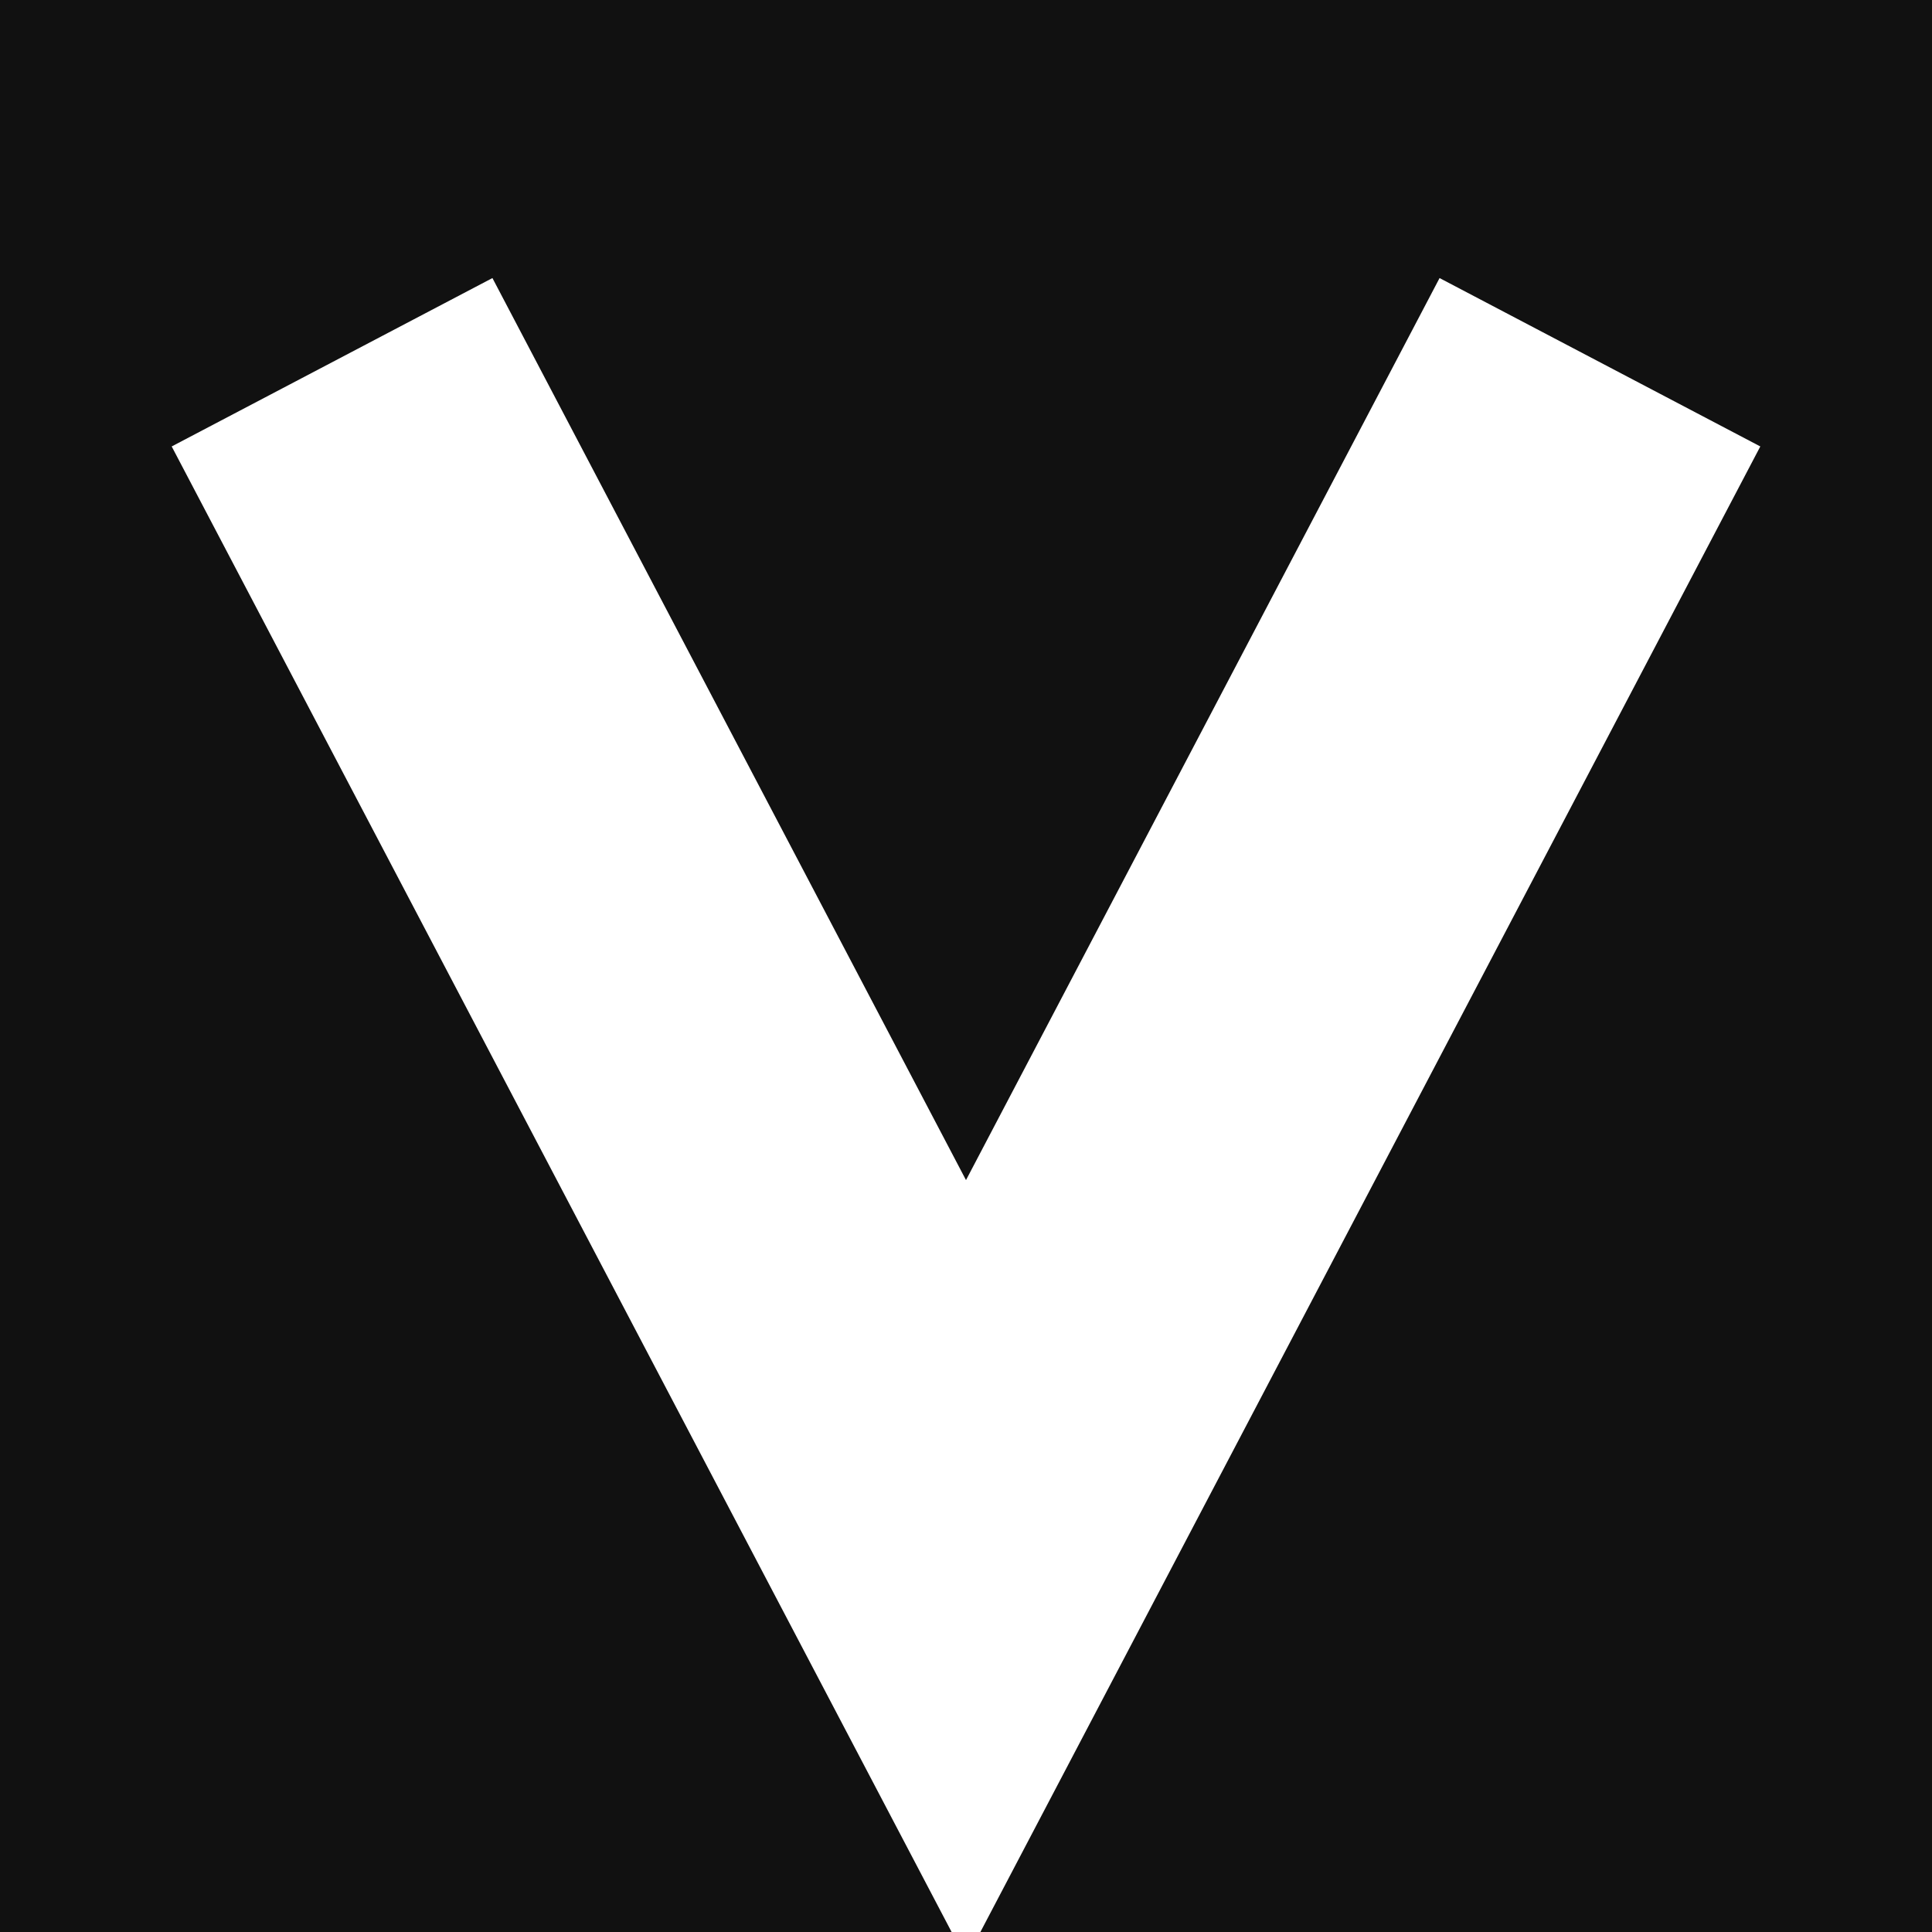
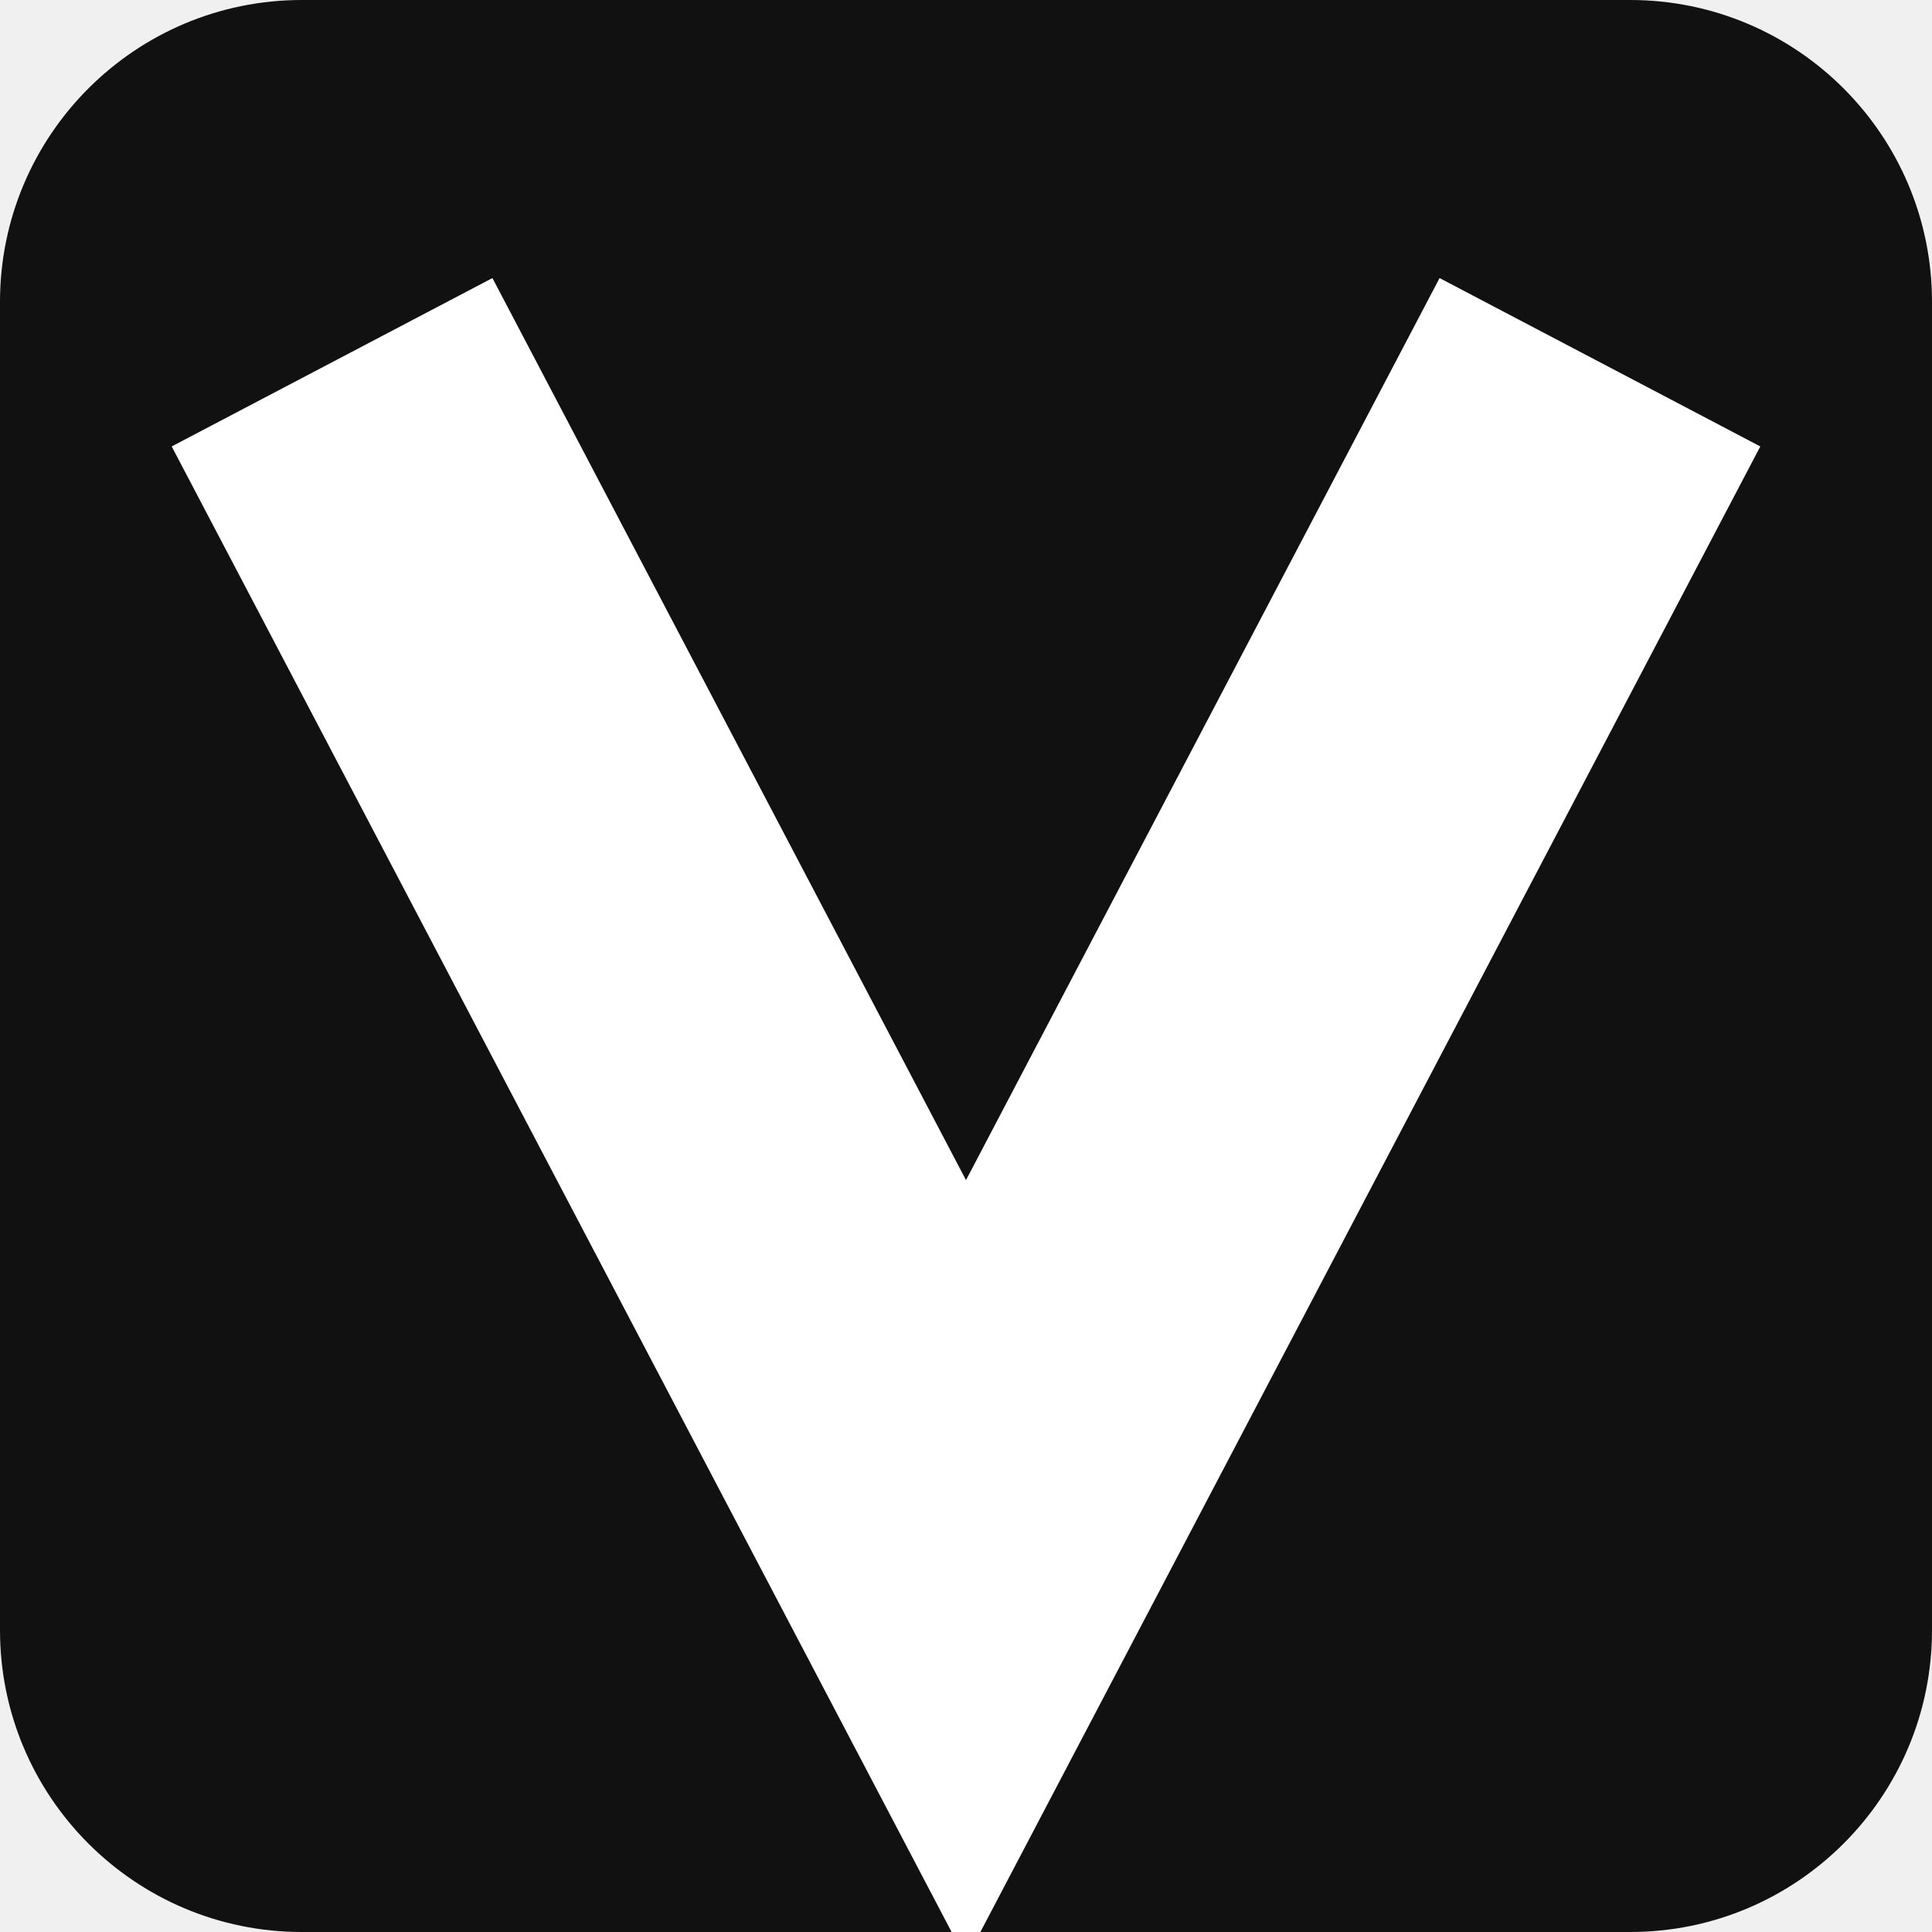
<svg xmlns="http://www.w3.org/2000/svg" width="32" height="32" viewBox="0 0 512 512" fill="none">
-   <rect width="512" height="512" fill="#111111" />
+   <rect width="512" height="512" rx="80" fill="#111111" />
  <path d="M88 96 L256 416 L424 96" stroke="#FFFFFF" stroke-width="96" stroke-linecap="butt" stroke-linejoin="miter" stroke-miterlimit="10" fill="none" />
</svg>
